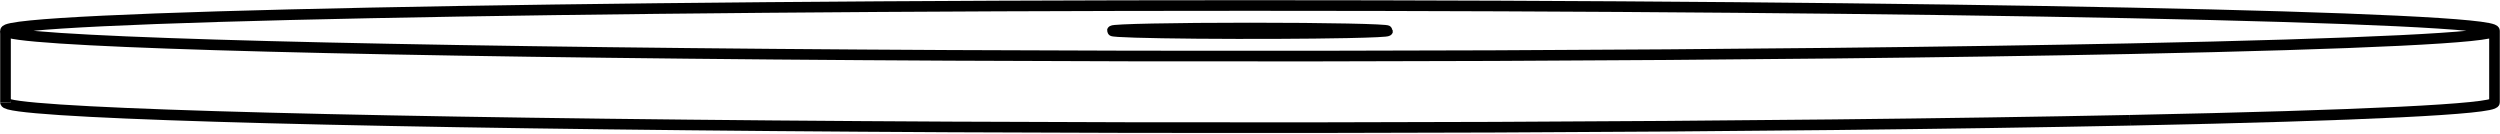
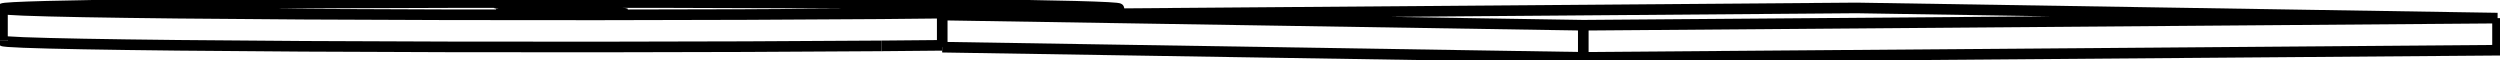
- <svg xmlns="http://www.w3.org/2000/svg" version="1.1" viewBox="-227 -12.094 454 24.188" fill="none" stroke="black" stroke-width="0.6%" vector-effect="non-scaling-stroke">
-   <path d="M 159.806 9.748 A 226 4.596 180 0 0 226 6.499 L 226 -6.499 A 226 4.596 360 0 1 159.806 -3.249 A 226 4.596 360 0 1 -226 -6.499 A 226 4.596 360 0 1 226 -6.499" />
-   <path d="M -226 6.499 A 226 4.596 180 0 0 159.806 9.748" />
-   <path d="M 17.678 -6.139 A 25 0.508 360 0 1 -25 -6.499 A 25 0.508 360 0 1 25 -6.499 A 25 0.508 360 0 1 17.678 -6.139 Z" />
-   <path d="M -226 6.499 L -226 -6.499" />
+ <svg xmlns="http://www.w3.org/2000/svg" version="1.1" viewBox="-461.605 -11.614 1012.004 24.215" fill="none" stroke="black" stroke-width="0.6%" vector-effect="non-scaling-stroke">
+   <path d="M -80.188 7.485 L -80.188 -5.515 L 179.312 -1.398 L 549.398 -4.284 L 289.899 -8.401 L -80.188 -5.515" />
+   <path d="M 179.312 11.601 L 179.312 -1.398" />
+   <path d="M -80.188 7.485 L 179.312 11.601 L 549.398 8.715 L 549.398 -4.284" />
+   <path d="M -104.856 6.958 A 226 2.514 180 0 0 -80.188 6.735" />
+   <path d="M -460.605 4.899 A 226 2.514 180 0 0 -104.856 6.958" />
+   <path d="M -104.856 -6.041 A 226 2.514 360 0 1 -460.605 -8.1 A 226 2.514 360 0 1 -8.605 -8.1 A 226 2.514 360 0 1 -104.856 -6.041 Z" />
+   <path d="M -220.253 -7.872 A 25 0.278 360 0 1 -259.605 -8.1 A 25 0.278 360 0 1 -209.605 -8.1 A 25 0.278 360 0 1 -220.253 -7.872 Z" />
+   <path d="M -8.605 -6.073 L -8.605 -8.1" />
+   <path d="M -460.605 4.899 L -460.605 -8.1" />
</svg>
